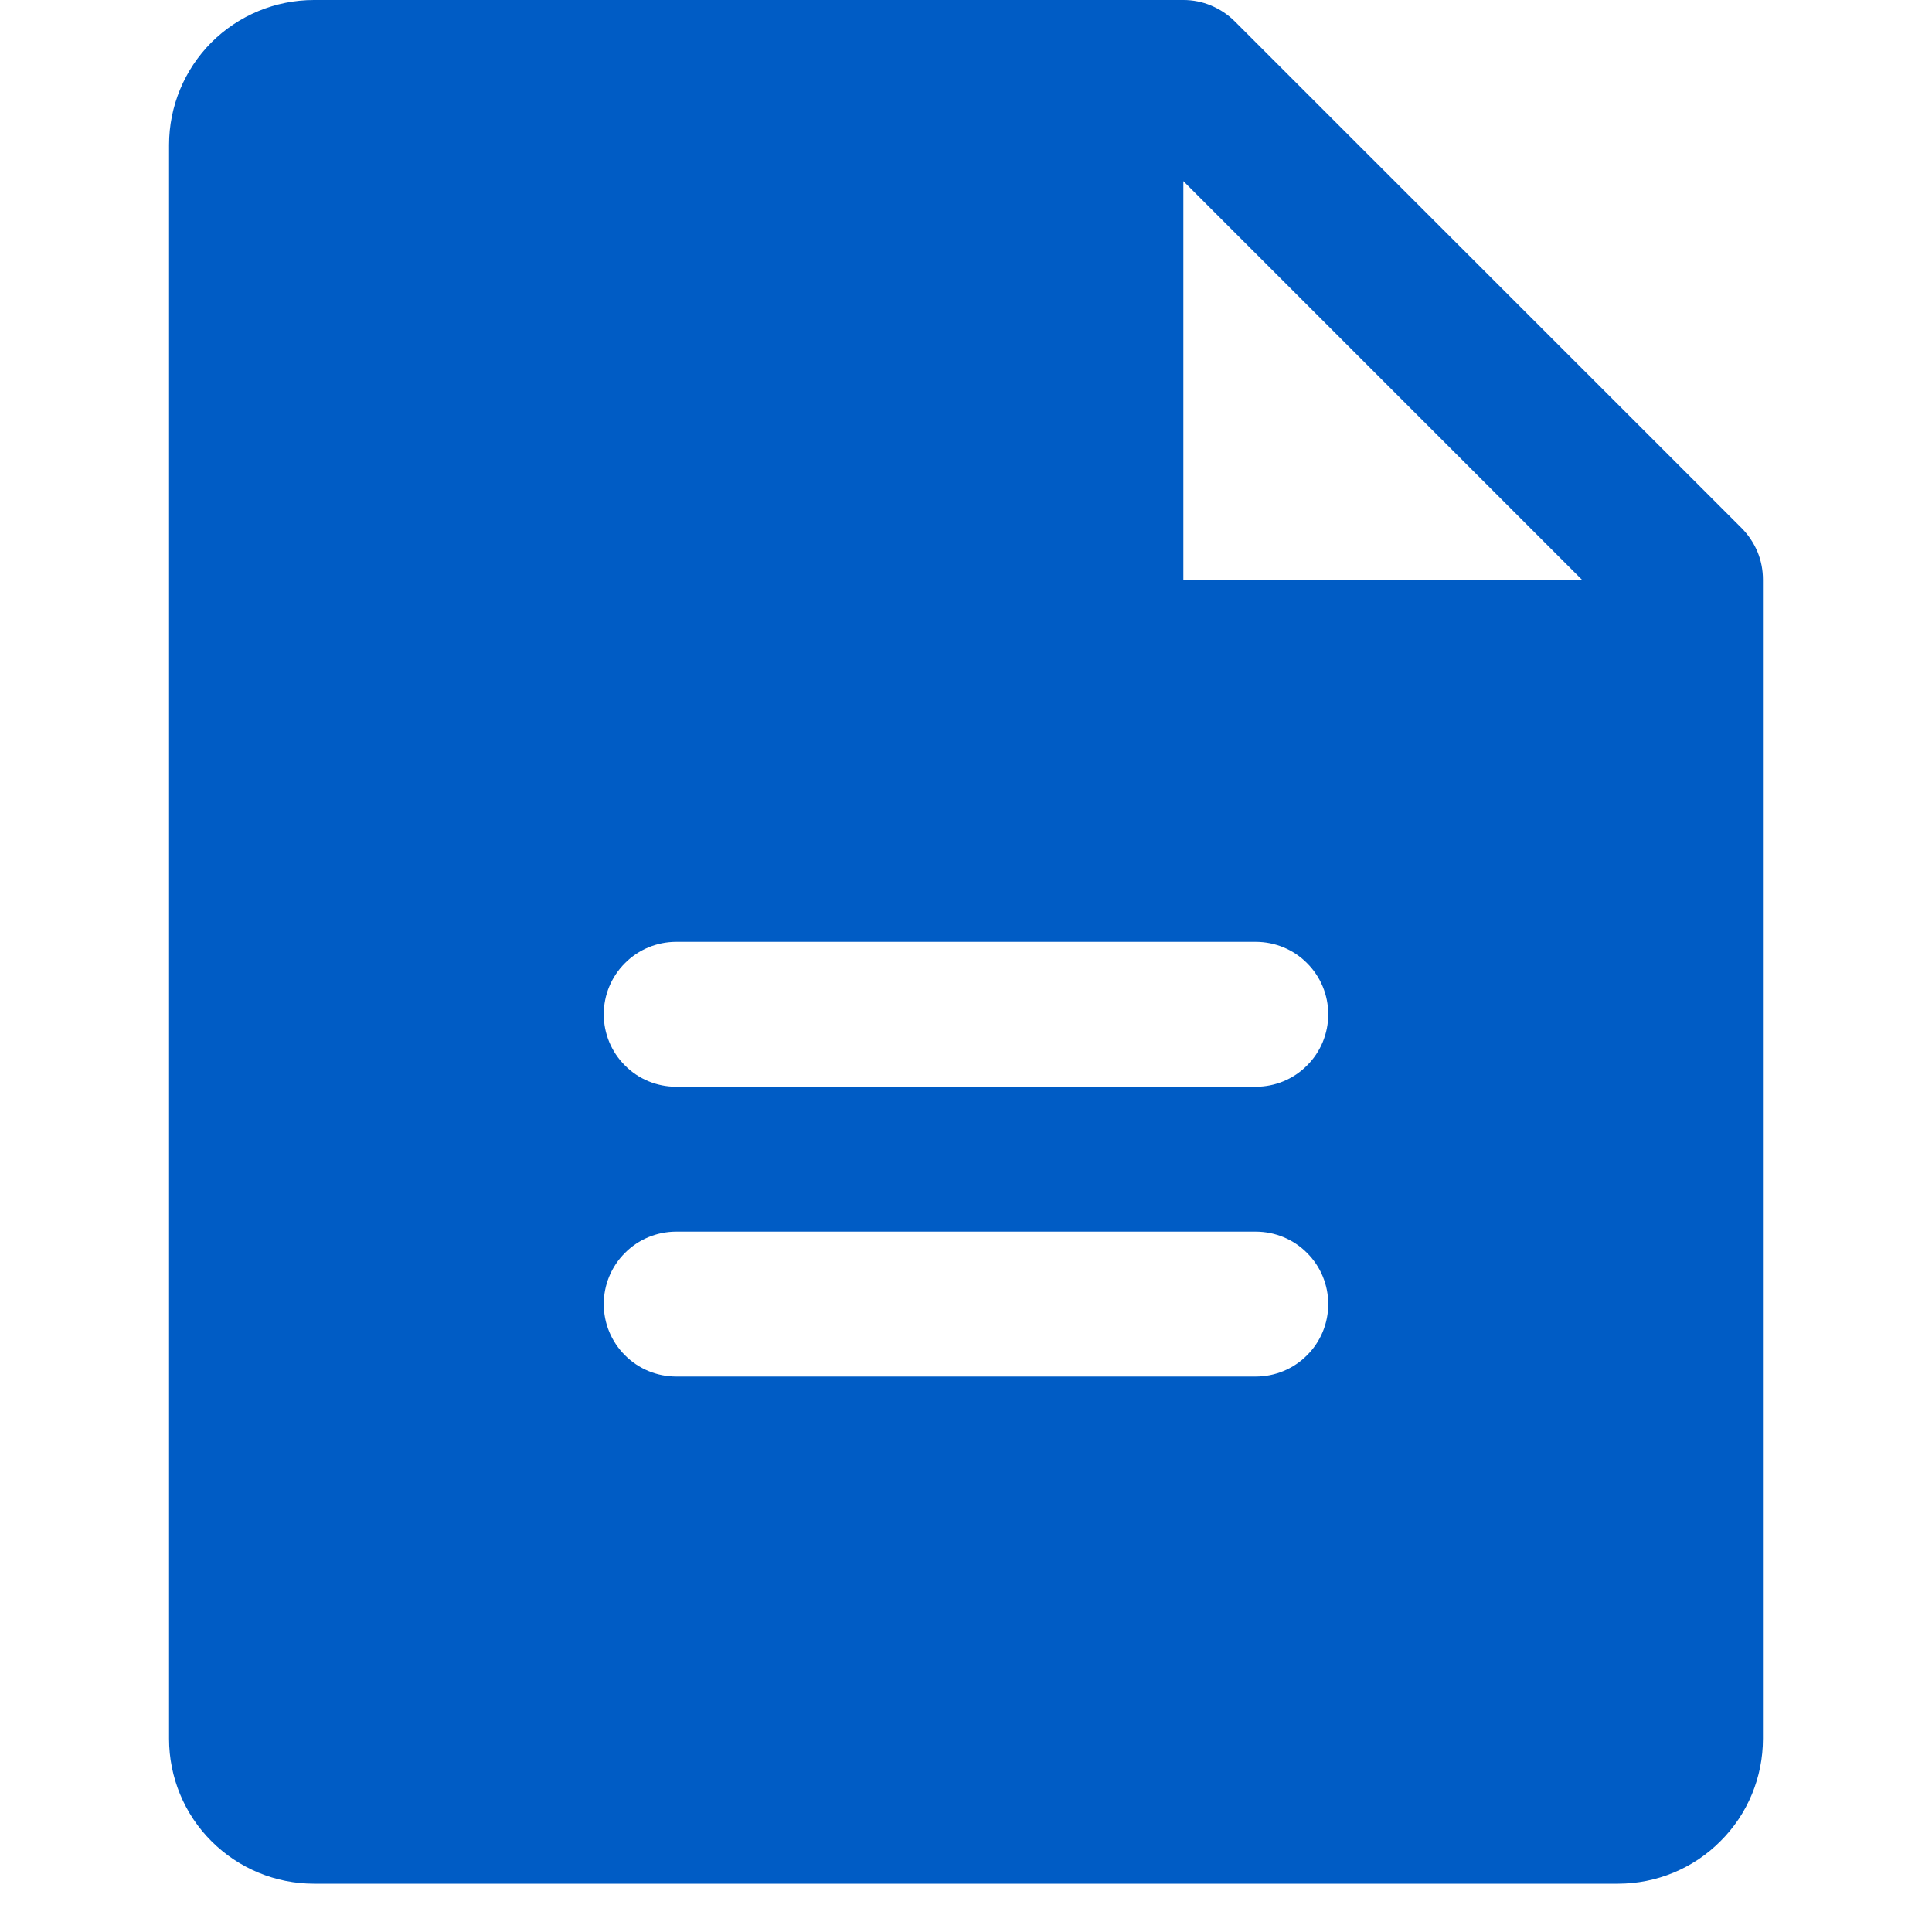
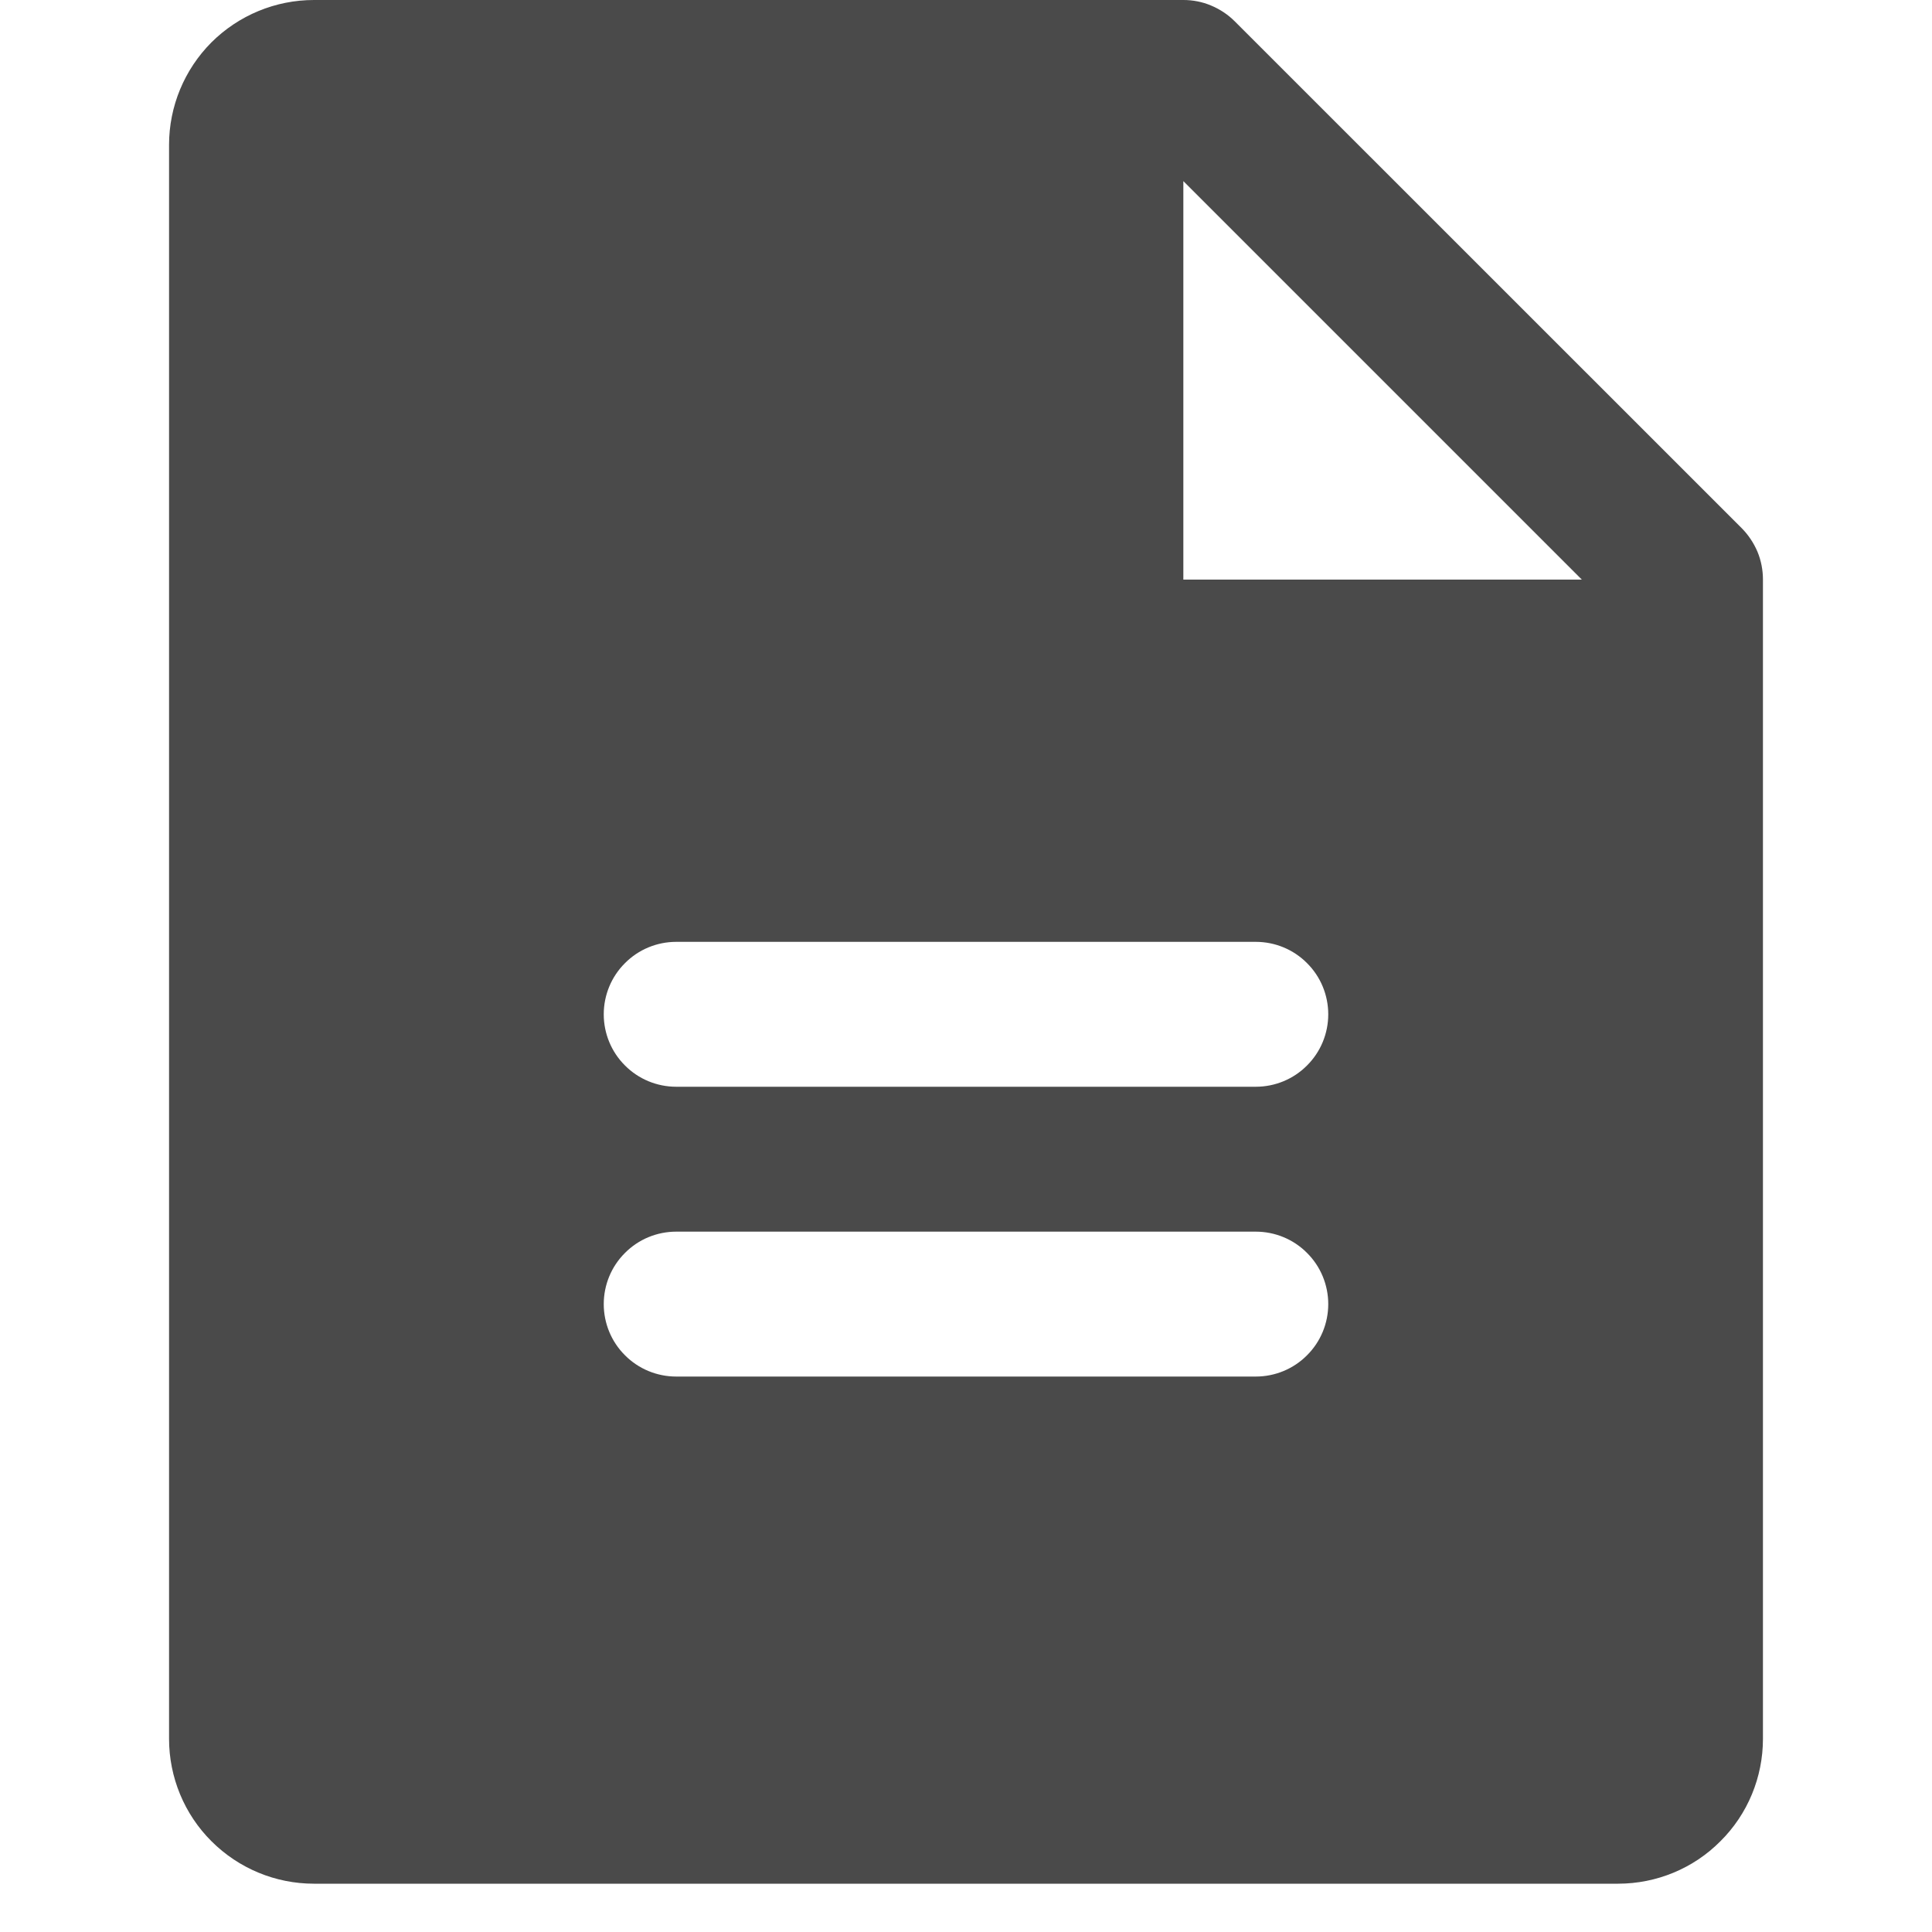
<svg xmlns="http://www.w3.org/2000/svg" preserveAspectRatio="none" overflow="visible" style="display: block;" width="16" height="16" viewBox="0 0 16 16" fill="none">
  <g id="filetype-lesson">
-     <path id="Vector" d="M14.425 4.375L10.225 0.176C10.169 0.12 10.102 0.076 10.03 0.046C9.957 0.015 9.879 -5.87368e-05 9.8 3.24026e-06H2.6C2.282 3.24026e-06 1.977 0.126 1.751 0.351C1.526 0.577 1.4 0.882 1.4 1.2V14.4C1.4 14.718 1.526 15.024 1.751 15.248C1.977 15.474 2.282 15.6 2.6 15.6H13.4C13.718 15.6 14.024 15.474 14.248 15.248C14.474 15.024 14.6 14.718 14.6 14.4V4.8C14.6 4.721 14.585 4.643 14.555 4.57C14.524 4.497 14.48 4.431 14.425 4.375ZM10.4 11.4H5.6C5.441 11.4 5.288 11.337 5.176 11.224C5.063 11.112 5 10.959 5 10.8C5 10.641 5.063 10.488 5.176 10.376C5.288 10.263 5.441 10.2 5.6 10.2H10.4C10.559 10.2 10.712 10.263 10.824 10.376C10.937 10.488 11 10.641 11 10.8C11 10.959 10.937 11.112 10.824 11.224C10.712 11.337 10.559 11.4 10.4 11.4ZM10.4 9H5.6C5.441 9 5.288 8.937 5.176 8.824C5.063 8.712 5 8.559 5 8.4C5 8.241 5.063 8.088 5.176 7.976C5.288 7.863 5.441 7.8 5.6 7.8H10.4C10.559 7.8 10.712 7.863 10.824 7.976C10.937 8.088 11 8.241 11 8.4C11 8.559 10.937 8.712 10.824 8.824C10.712 8.937 10.559 9 10.4 9ZM9.8 4.8V1.5L13.1 4.8H9.8Z" fill="#005CC5" />
+     <path id="Vector" d="M14.425 4.375L10.225 0.176C10.169 0.12 10.102 0.076 10.03 0.046C9.957 0.015 9.879 -5.87368e-05 9.8 3.24026e-06H2.6C2.282 3.24026e-06 1.977 0.126 1.751 0.351C1.526 0.577 1.4 0.882 1.4 1.2V14.4C1.4 14.718 1.526 15.024 1.751 15.248C1.977 15.474 2.282 15.6 2.6 15.6H13.4C13.718 15.6 14.024 15.474 14.248 15.248C14.474 15.024 14.6 14.718 14.6 14.4V4.8C14.6 4.721 14.585 4.643 14.555 4.57C14.524 4.497 14.48 4.431 14.425 4.375ZM10.4 11.4H5.6C5.441 11.4 5.288 11.337 5.176 11.224C5.063 11.112 5 10.959 5 10.8C5 10.641 5.063 10.488 5.176 10.376C5.288 10.263 5.441 10.2 5.6 10.2H10.4C10.559 10.2 10.712 10.263 10.824 10.376C10.937 10.488 11 10.641 11 10.8C11 10.959 10.937 11.112 10.824 11.224C10.712 11.337 10.559 11.4 10.4 11.4ZM10.4 9H5.6C5.441 9 5.288 8.937 5.176 8.824C5.063 8.712 5 8.559 5 8.4C5 8.241 5.063 8.088 5.176 7.976C5.288 7.863 5.441 7.8 5.6 7.8H10.4C10.559 7.8 10.712 7.863 10.824 7.976C10.937 8.088 11 8.241 11 8.4C11 8.559 10.937 8.712 10.824 8.824C10.712 8.937 10.559 9 10.4 9ZM9.8 4.8V1.5L13.1 4.8H9.8Z" fill="#4A4A4A" />
  </g>
</svg>
